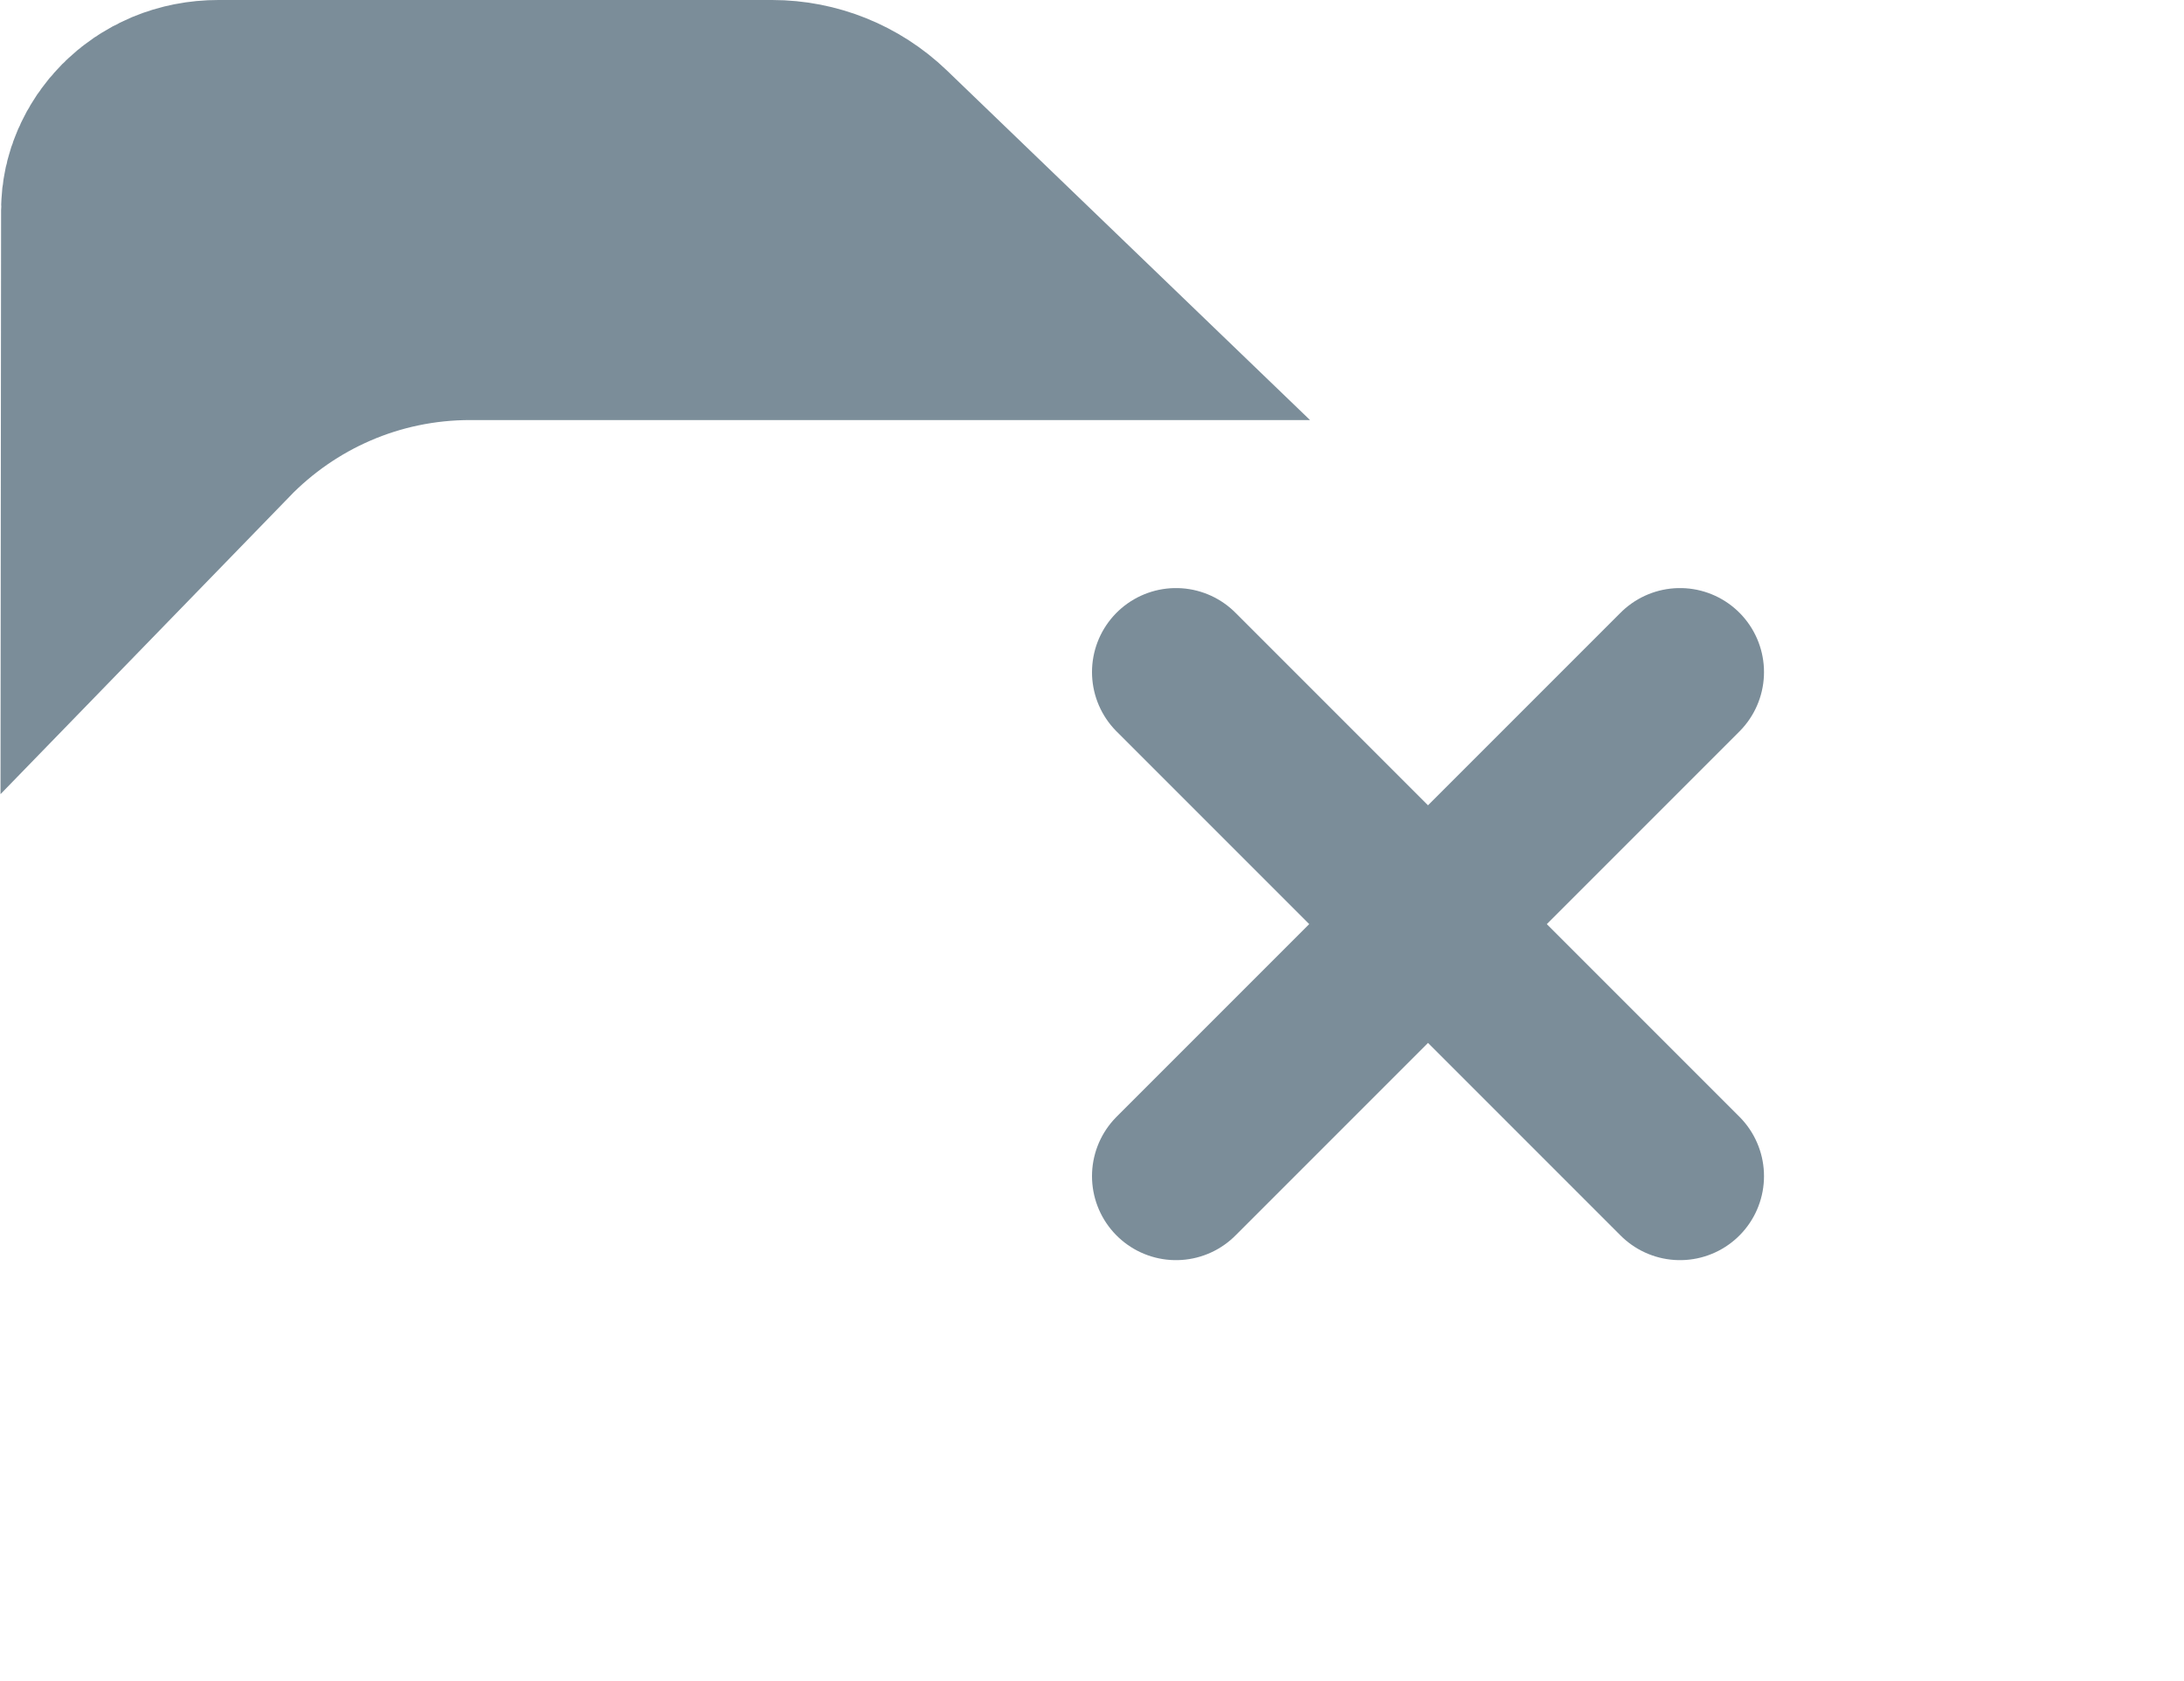
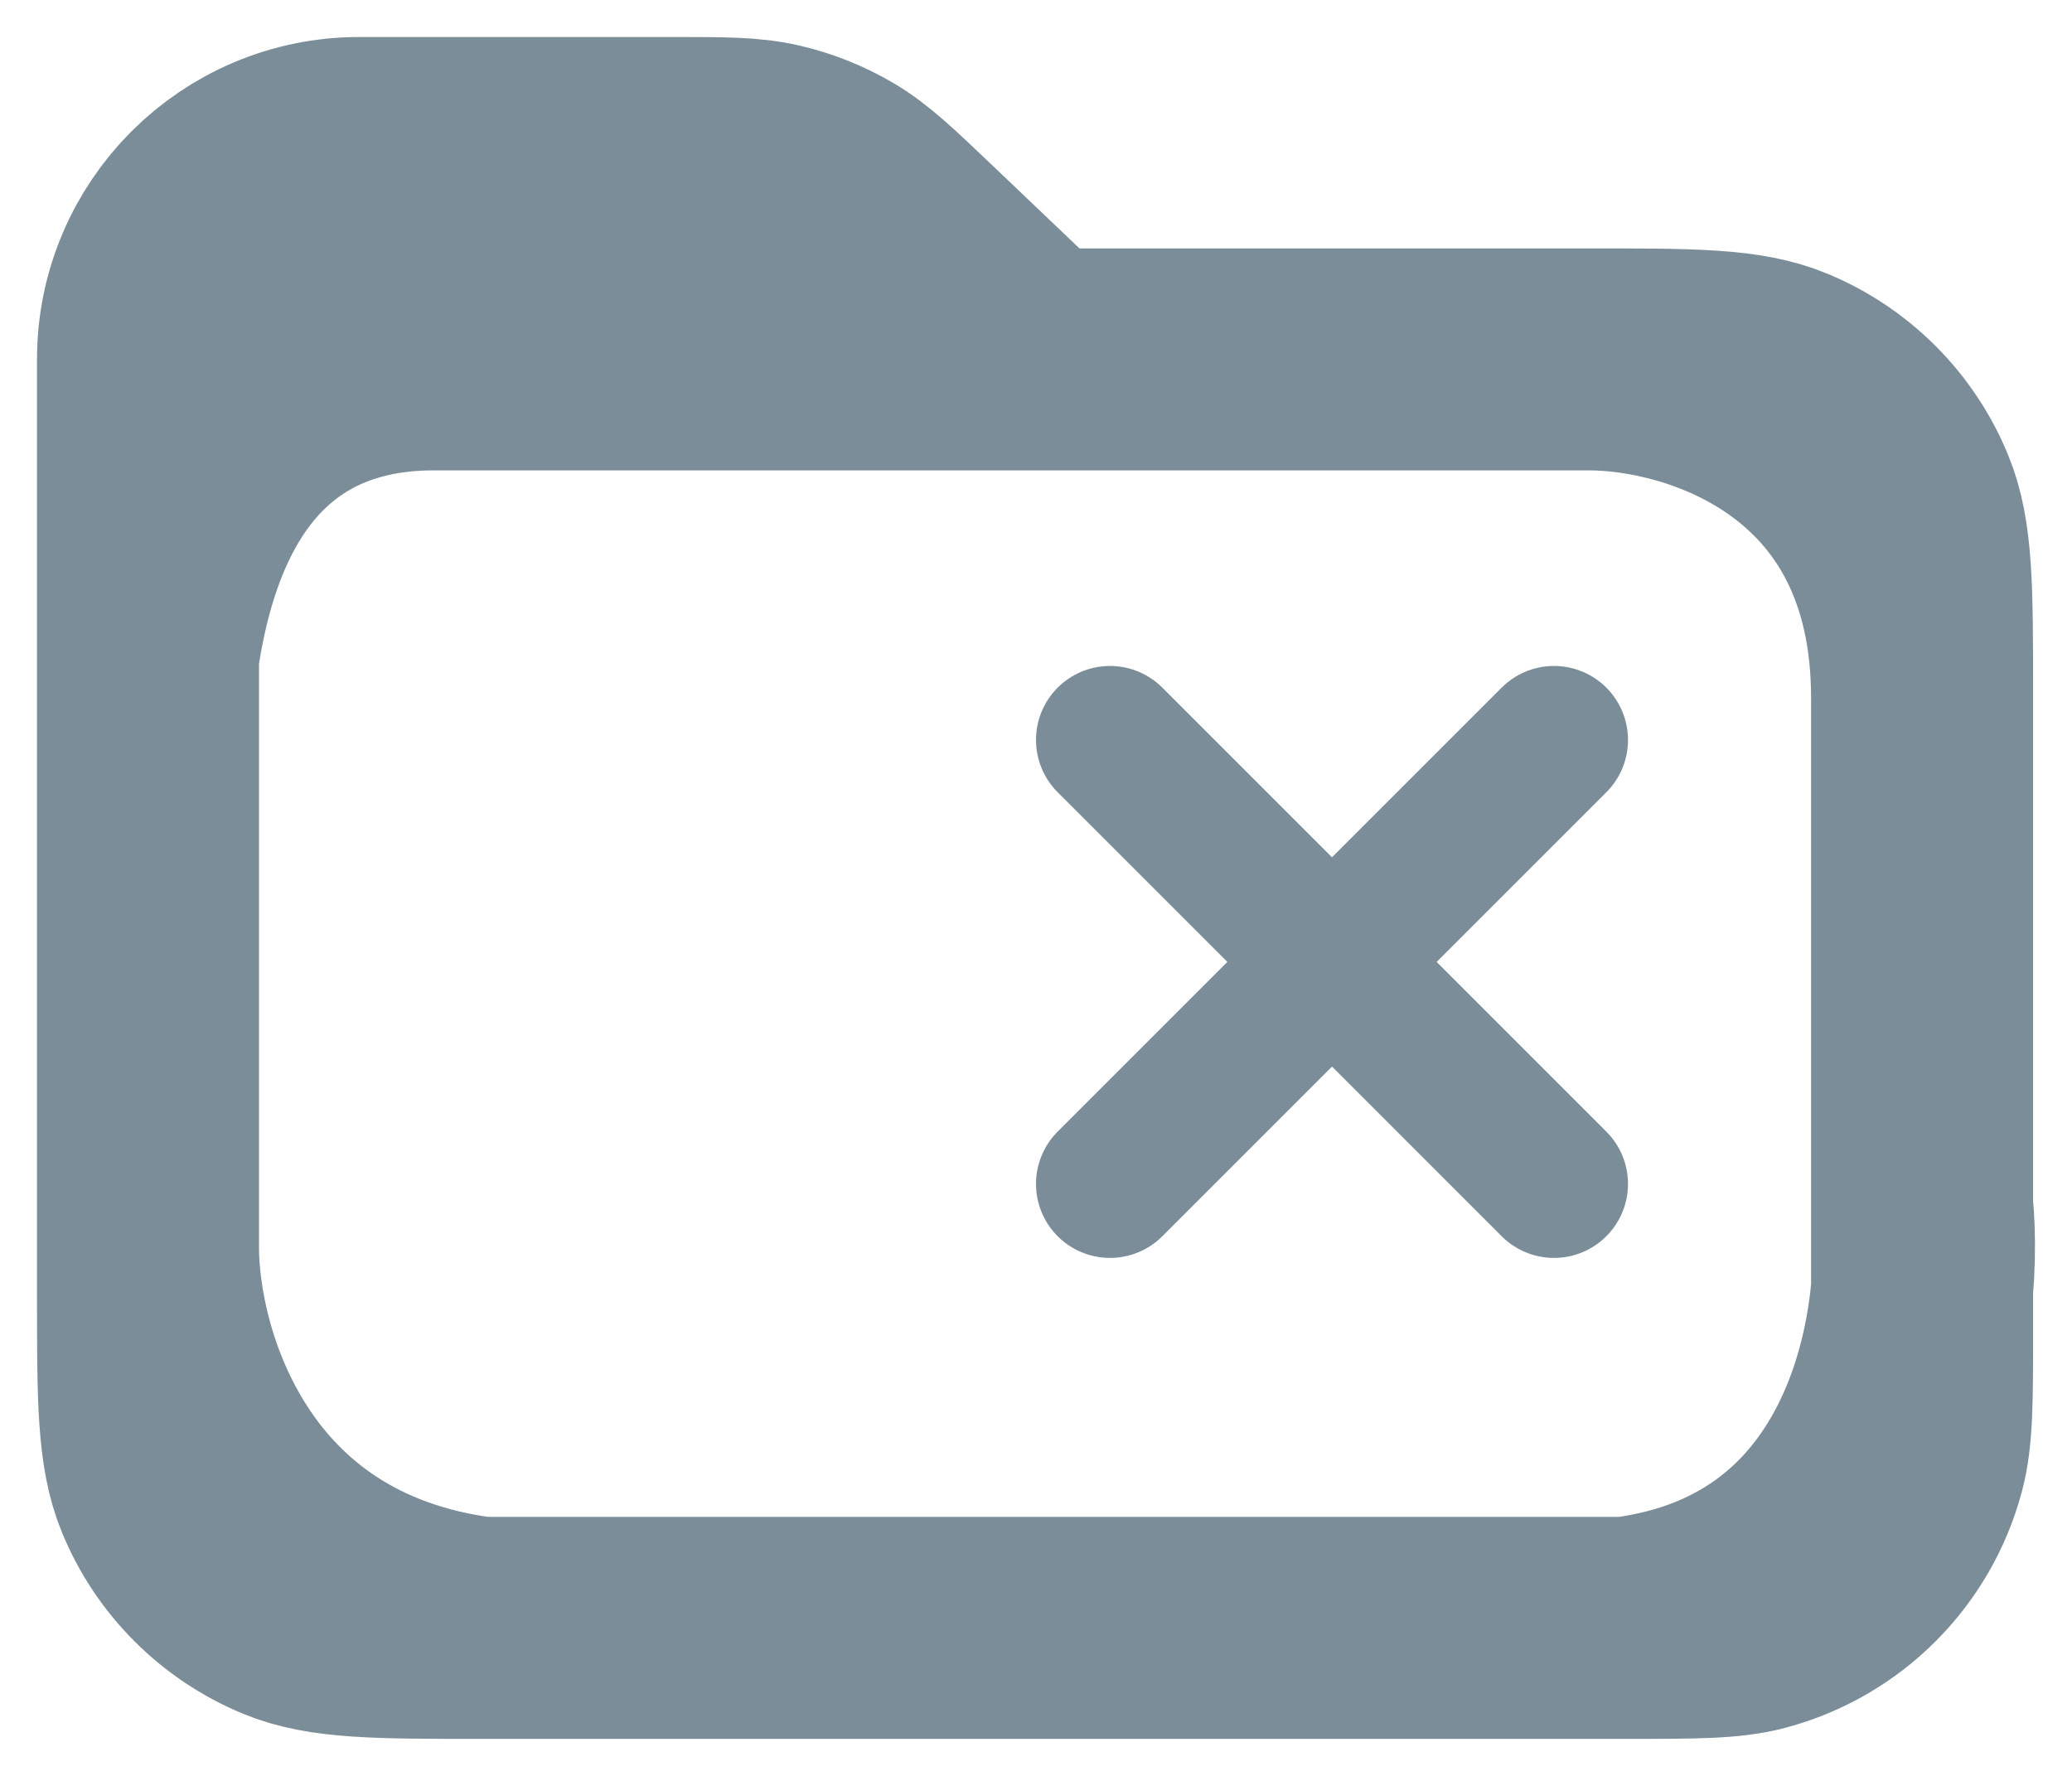
- <svg xmlns="http://www.w3.org/2000/svg" viewBox="0 0 26 20" fill="none">
-   <path d="M2.013 2.502V2.5C2.013 2.29 2.213 2 2.6 2H9.192C9.45 2 9.698 2.1 9.885 2.279L10.634 3H5.6C4.192 3 2.92 3.582 2.011 4.518L2.013 2.502Z" fill="#7B8D99" stroke="#7B8D99" stroke-width="4" />
-   <path d="M14 8L20 14" stroke="#7B8D99" stroke-width="2" stroke-linecap="round" />
-   <path d="M20 8L14 14" stroke="#7B8D99" stroke-width="2" stroke-linecap="round" />
+ <svg xmlns="http://www.w3.org/2000/svg" width="28" height="24" viewBox="0 0 28 24" fill="none">
+   <path d="M2 4.857V4.857C2 3.279 3.279 2 4.857 2H9.069C9.779 2 10.134 2 10.469 2.078C10.766 2.147 11.051 2.261 11.314 2.416C11.61 2.591 11.867 2.836 12.381 3.326L13.987 4.857M2 4.857C2 4.857 3.634 4.857 5.851 4.857M2 4.857C2 4.857 2 6.985 2 8.857M13.987 4.857C11.52 4.857 8.323 4.857 5.851 4.857M13.987 4.857H21.479M5.851 4.857C4.497 4.857 2.499 5.429 2 8.857M2 8.857C2 9.258 2 9.646 2 10C2 12.059 2 14.627 2 16.857M2 16.857C2 17.077 2 17.293 2 17.505C2 18.898 2 19.595 2.227 20.145C2.531 20.882 3.118 21.468 3.855 21.773C4.405 22 5.102 22 6.495 22V22M2 16.857C2 18.381 2.899 21.543 6.495 22M6.495 22H21.979M25.974 16.286V18.004C25.974 18.93 25.974 19.393 25.873 19.773C25.596 20.811 24.785 21.622 23.747 21.899C23.368 22 22.905 22 21.979 22V22M25.974 16.286C26.141 18 25.575 21.543 21.979 22M25.974 16.286V9.429M21.479 4.857V4.857C22.872 4.857 23.569 4.857 24.119 5.084C24.857 5.389 25.443 5.975 25.747 6.713C25.974 7.262 25.974 7.959 25.974 9.352V9.429M21.479 4.857C22.977 4.857 25.974 5.771 25.974 9.429" stroke="#7B8D99" stroke-width="3" />
+   <path d="M15 10L21 16" stroke="#7B8D99" stroke-width="2" stroke-linecap="round" />
+   <path d="M21 10L15 16" stroke="#7B8D99" stroke-width="2" stroke-linecap="round" />
</svg>
